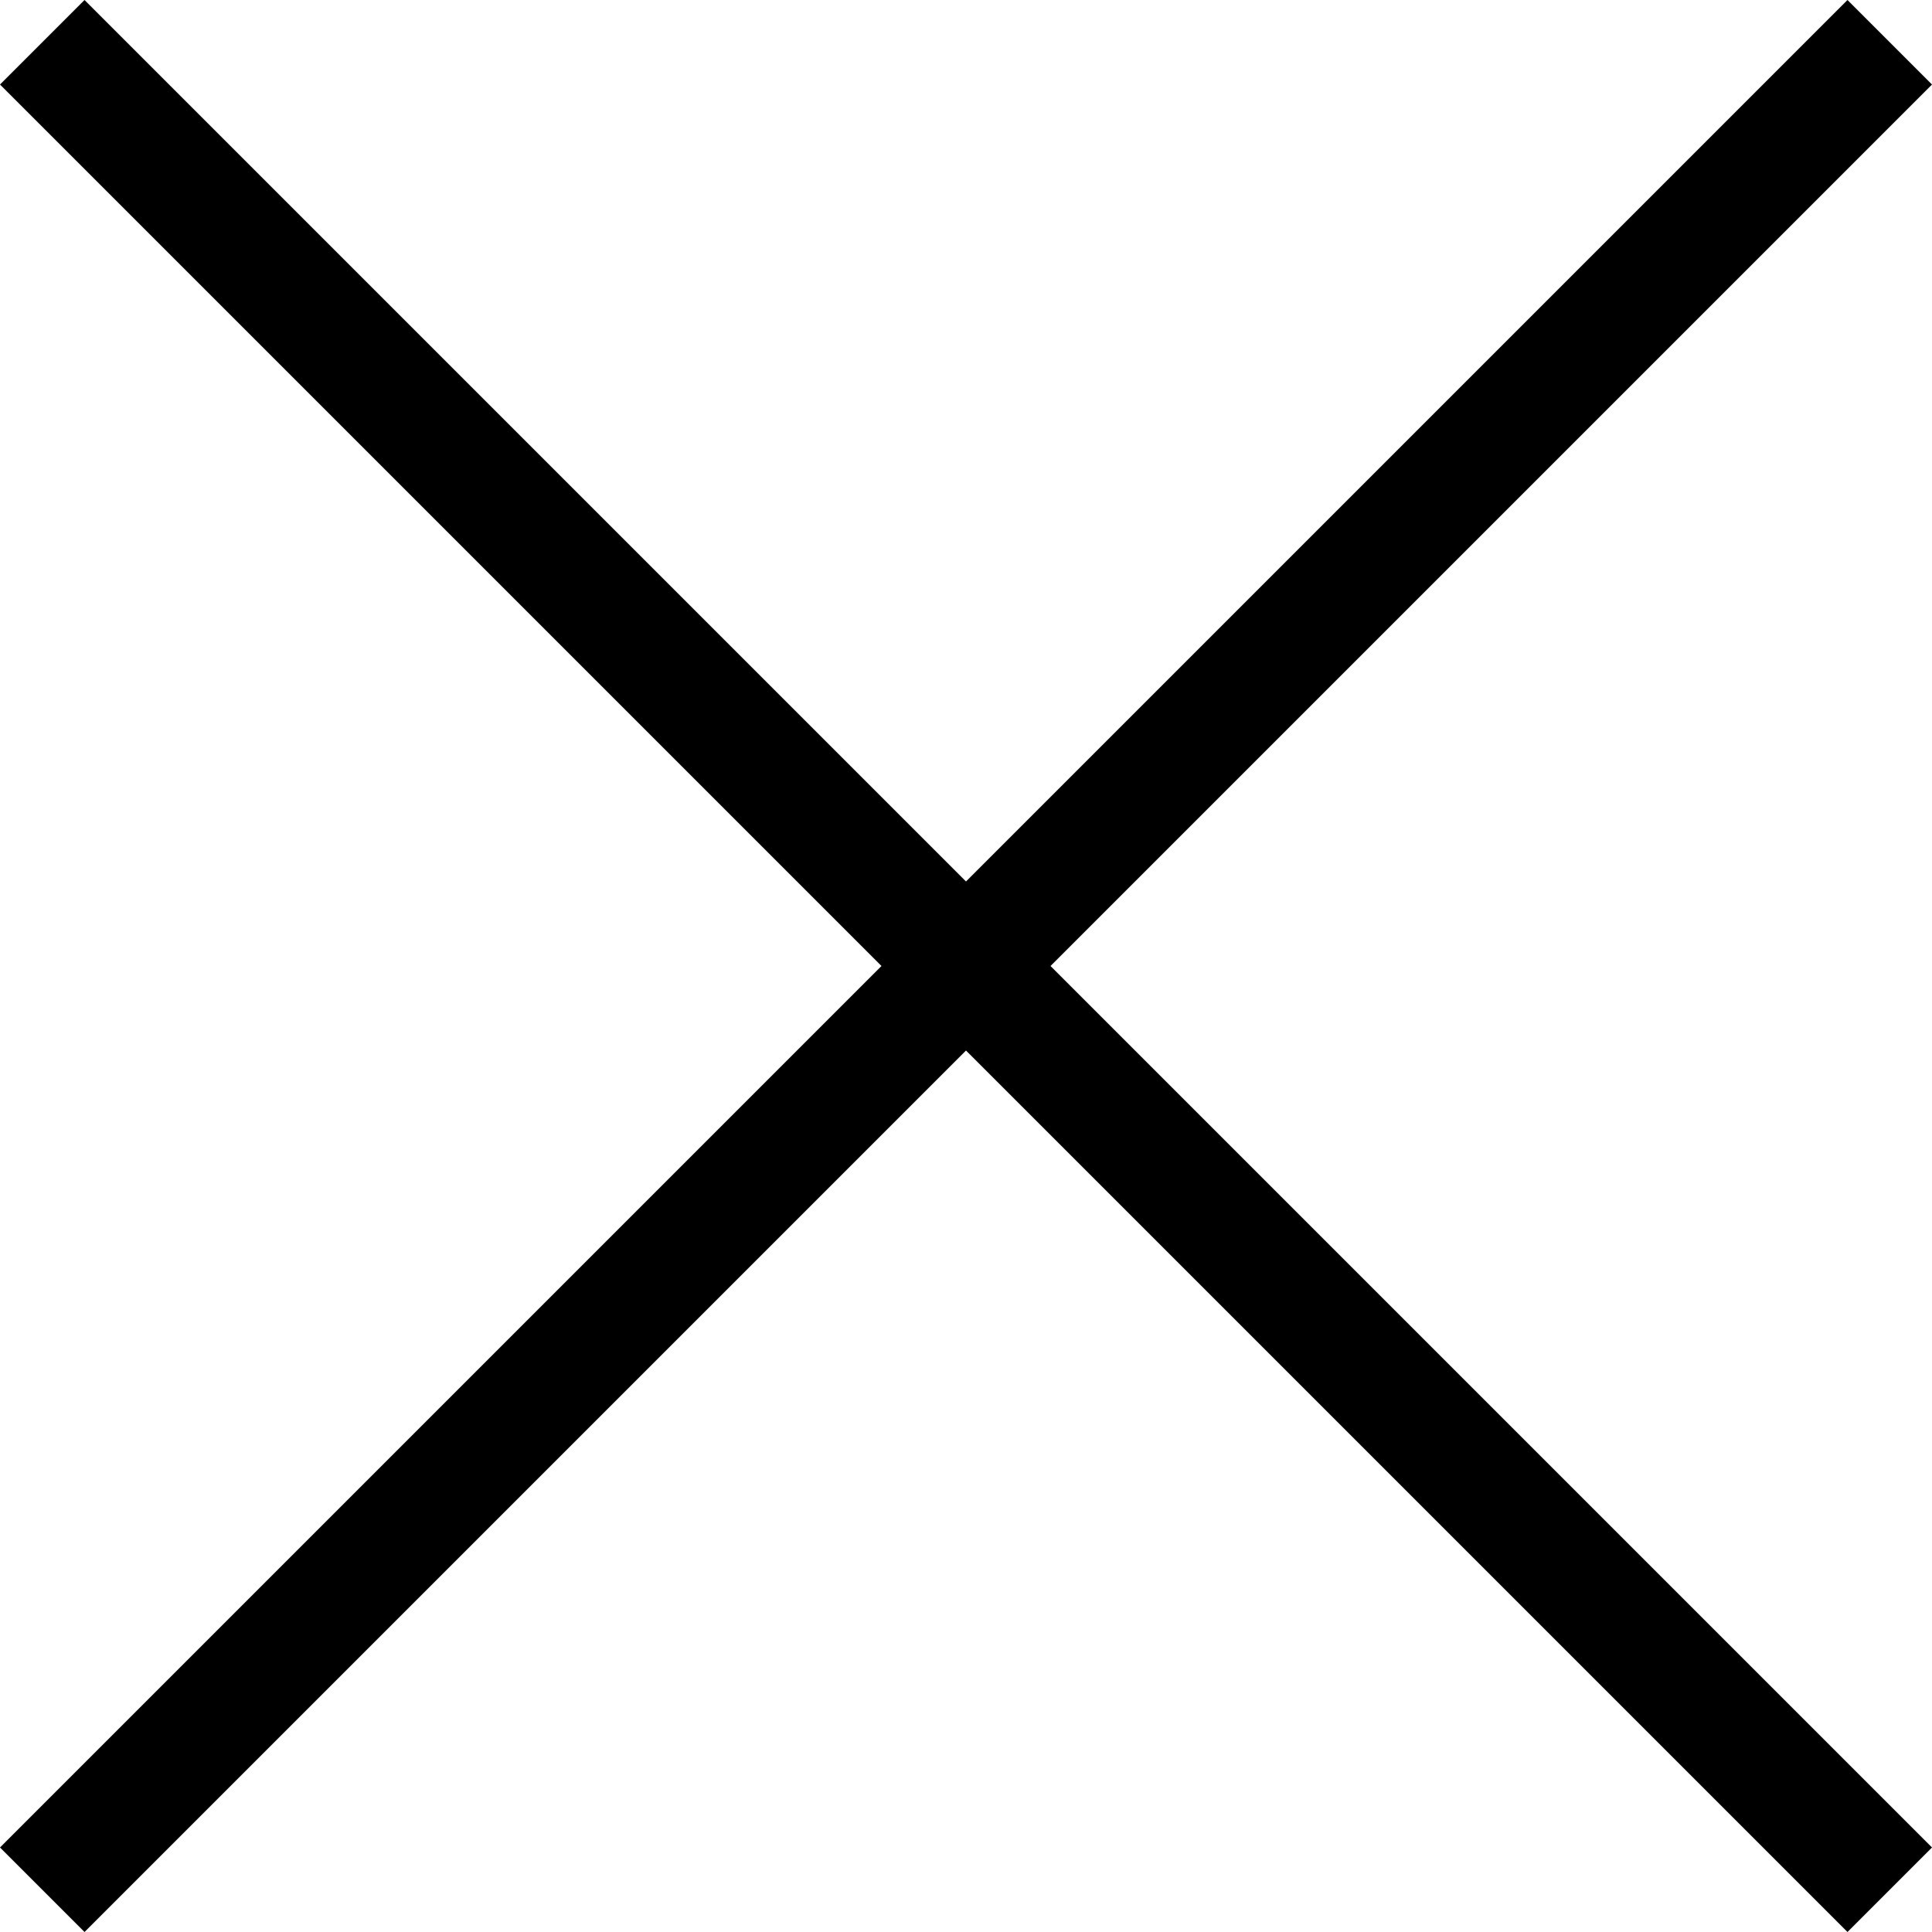
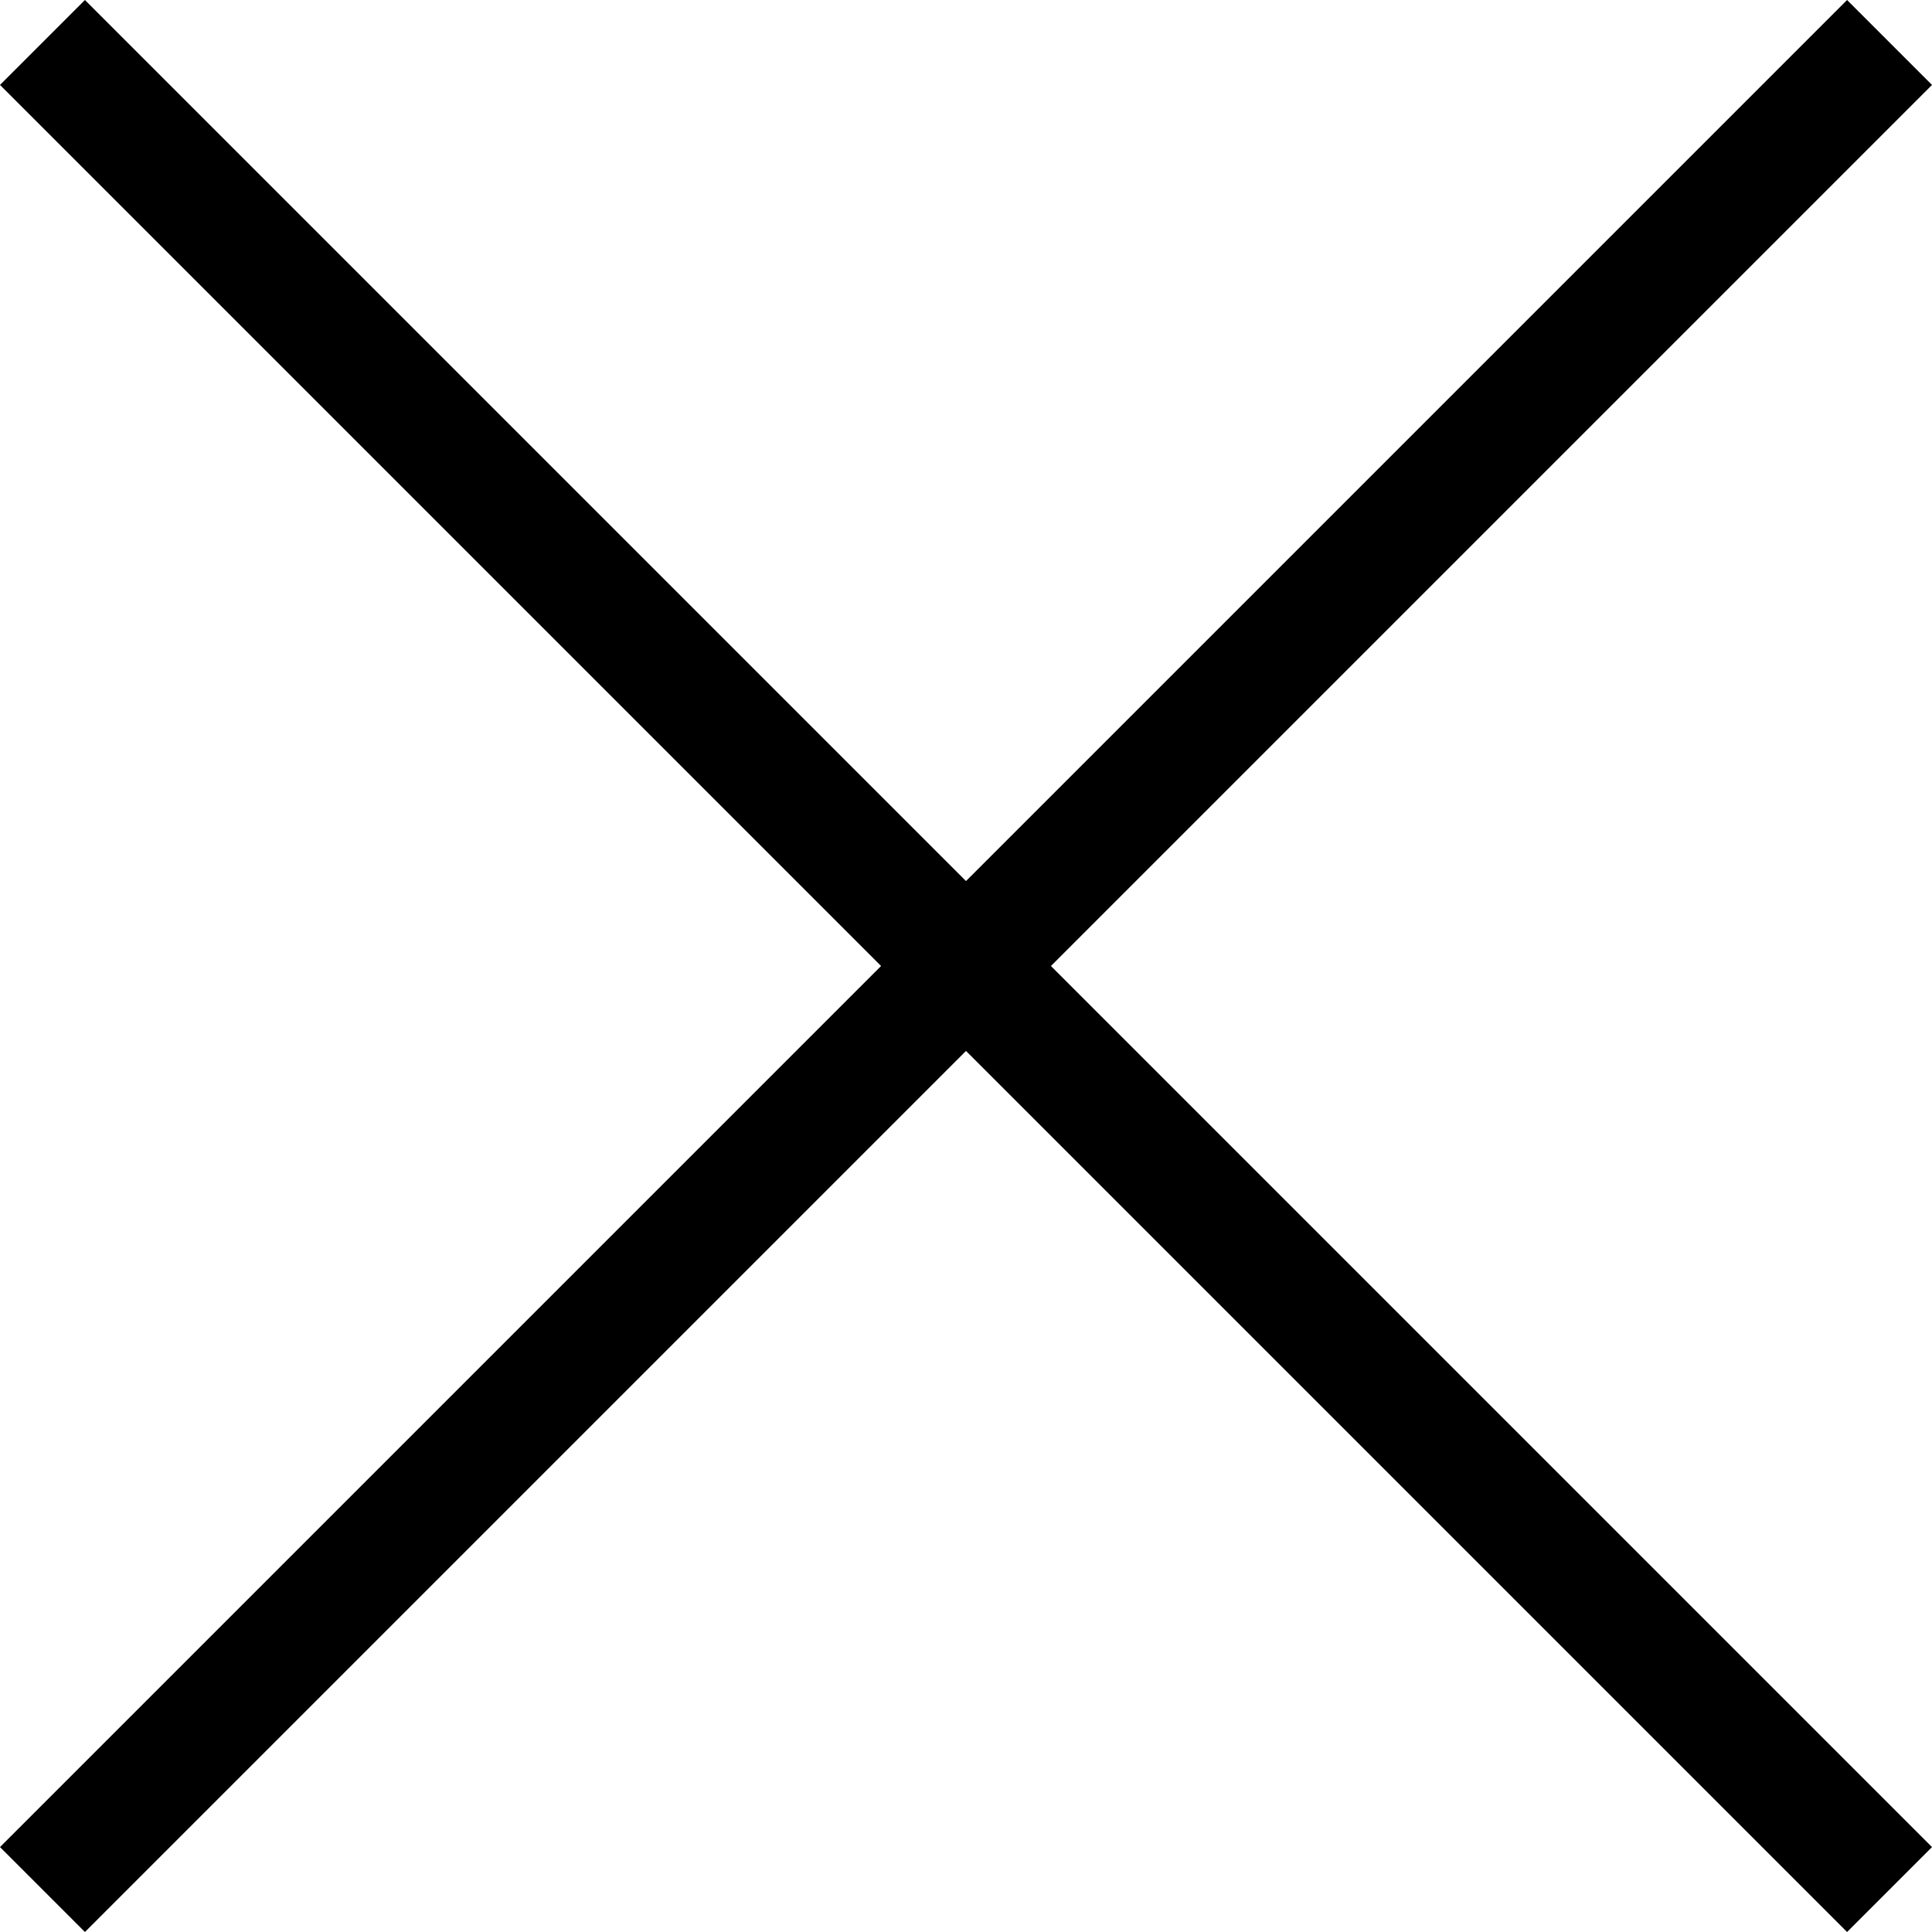
<svg xmlns="http://www.w3.org/2000/svg" version="1.1" id="Layer_1" x="0px" y="0px" width="64px" height="64px" viewBox="0 0 64 64" style="enable-background:new 0 0 64 64;" xml:space="preserve">
-   <polygon points="64,2.8 61.2,0 32,29.2 2.8,0 0,2.8 29.2,32 0,61.2 2.8,64 32,34.8 61.2,64 64,61.2 34.8,32 " />
+   <polygon points="64,2.814 61.186,0 32,29.186 2.814,0 0,2.814 29.186,32 0,61.186 2.814,64 32,34.814   61.186,64 64,61.186 34.814,32 " />
</svg>
